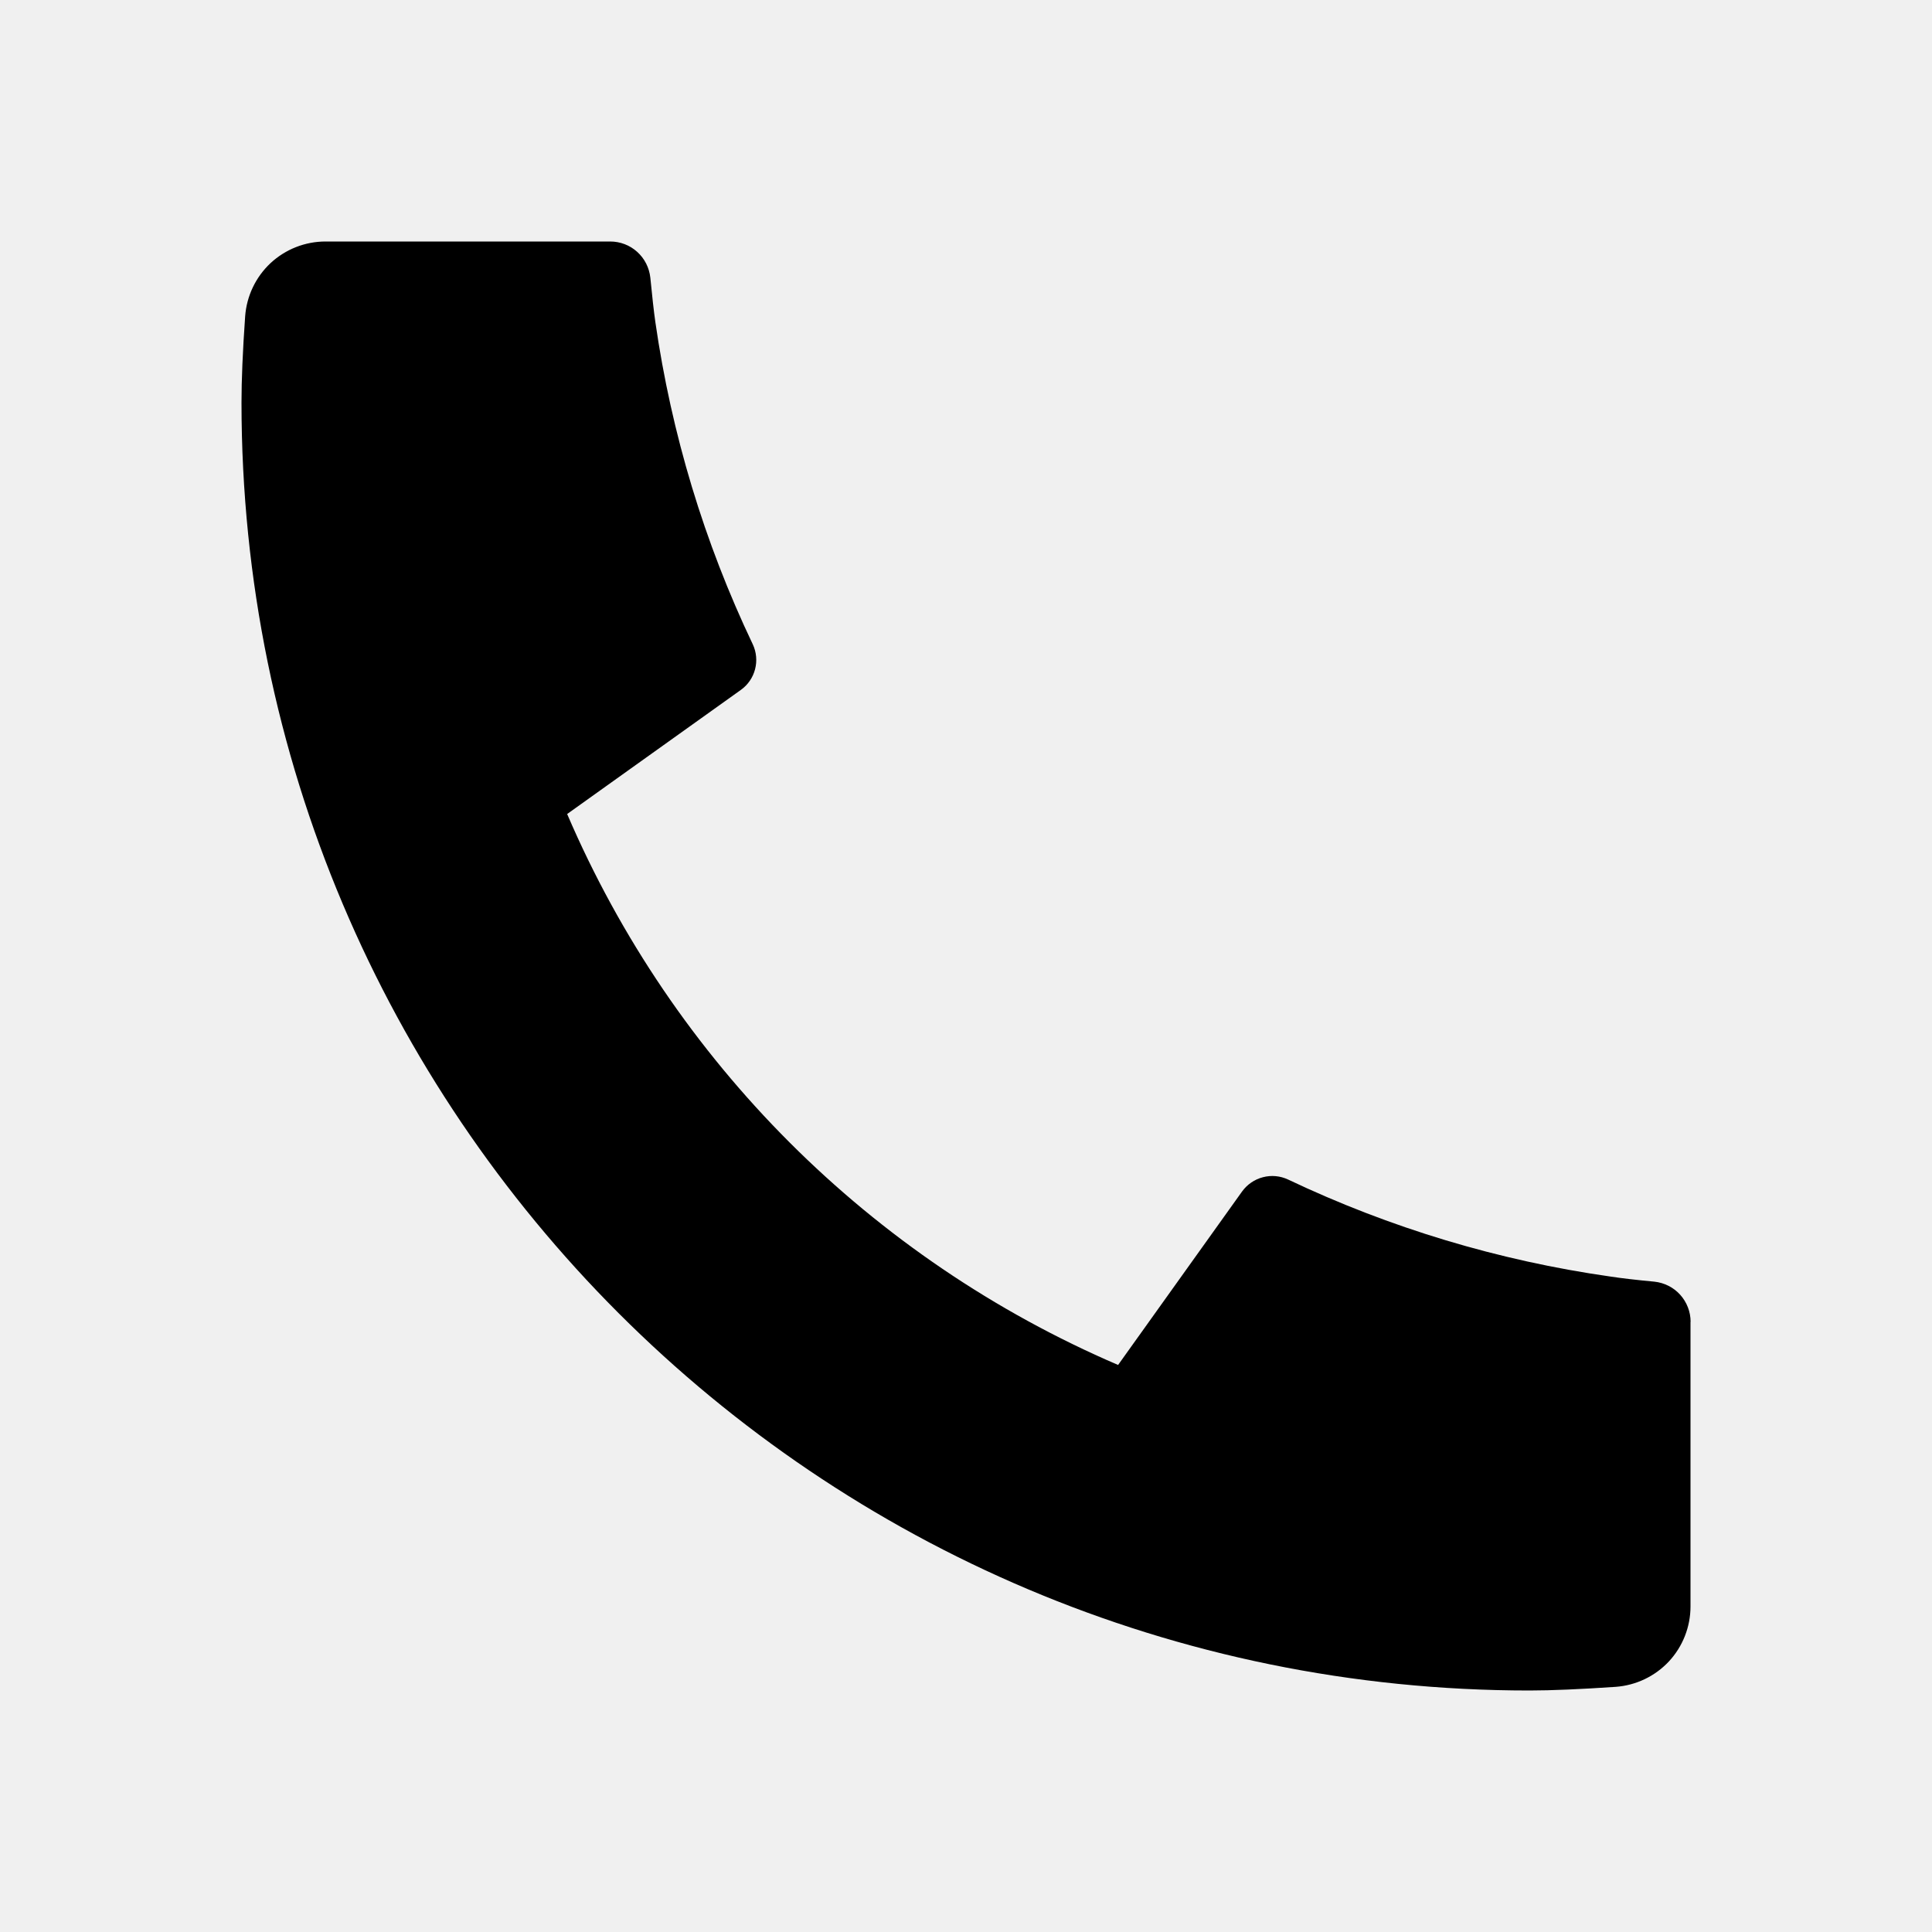
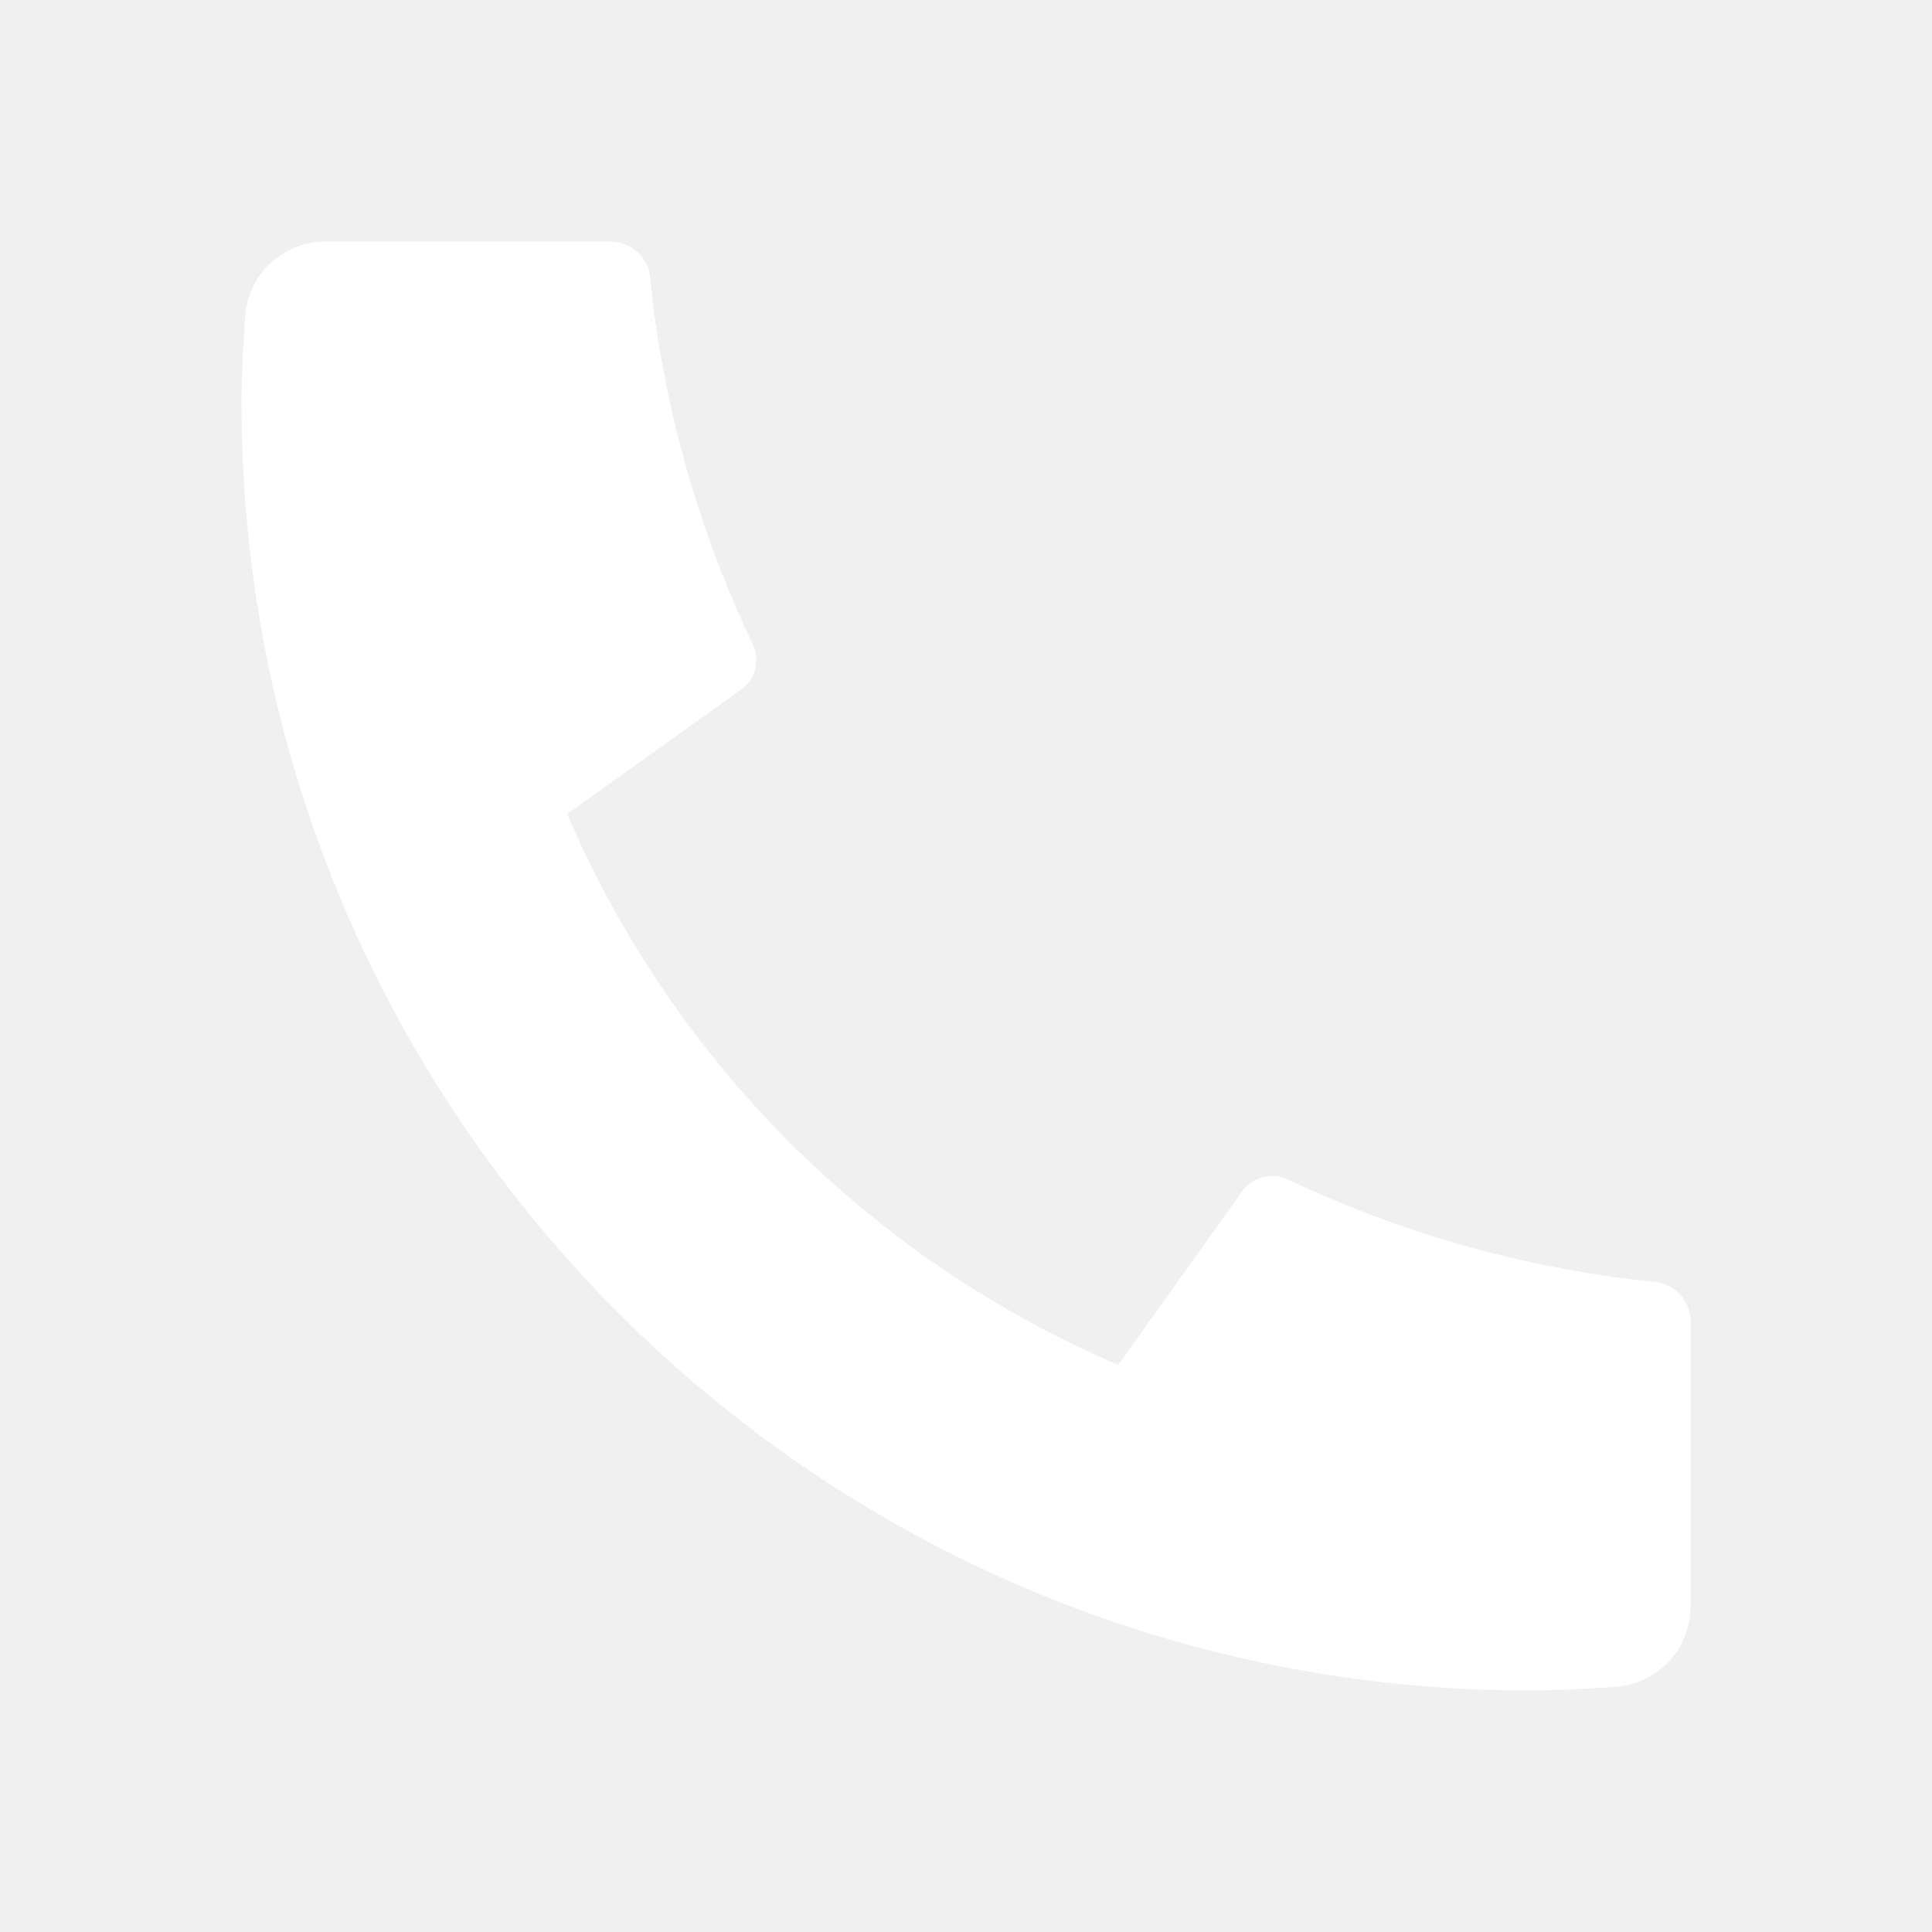
<svg xmlns="http://www.w3.org/2000/svg" width="18" height="18" viewBox="0 0 18 18" fill="none">
  <g clip-path="url(#clip0_112_2166)">
-     <path d="M15.75 12.315V14.967C15.75 15.157 15.678 15.34 15.549 15.479C15.419 15.618 15.242 15.702 15.053 15.716C14.725 15.738 14.457 15.75 14.25 15.75C7.622 15.75 2.25 10.378 2.25 3.75C2.25 3.543 2.261 3.275 2.284 2.947C2.298 2.758 2.382 2.581 2.521 2.451C2.66 2.322 2.843 2.25 3.033 2.25H5.685C5.778 2.25 5.868 2.284 5.937 2.347C6.006 2.409 6.049 2.495 6.059 2.587C6.076 2.76 6.091 2.897 6.106 3.002C6.256 4.042 6.561 5.053 7.013 6.002C7.084 6.152 7.037 6.332 6.902 6.428L5.284 7.584C6.273 9.89 8.111 11.727 10.417 12.717L11.572 11.101C11.619 11.036 11.688 10.988 11.766 10.968C11.845 10.947 11.928 10.955 12.002 10.99C12.95 11.44 13.962 11.745 15.002 11.893C15.106 11.909 15.243 11.925 15.414 11.941C15.506 11.951 15.592 11.994 15.654 12.063C15.716 12.132 15.751 12.222 15.751 12.315H15.75Z" fill="black" />
+     <path d="M15.75 12.315V14.967C15.75 15.157 15.678 15.34 15.549 15.479C15.419 15.618 15.242 15.702 15.053 15.716C14.725 15.738 14.457 15.75 14.25 15.75C7.622 15.75 2.25 10.378 2.25 3.75C2.25 3.543 2.261 3.275 2.284 2.947C2.298 2.758 2.382 2.581 2.521 2.451C2.66 2.322 2.843 2.25 3.033 2.25H5.685C5.778 2.25 5.868 2.284 5.937 2.347C6.006 2.409 6.049 2.495 6.059 2.587C6.076 2.76 6.091 2.897 6.106 3.002C6.256 4.042 6.561 5.053 7.013 6.002C7.084 6.152 7.037 6.332 6.902 6.428L5.284 7.584C6.273 9.89 8.111 11.727 10.417 12.717L11.572 11.101C11.619 11.036 11.688 10.988 11.766 10.968C11.845 10.947 11.928 10.955 12.002 10.99C12.95 11.44 13.962 11.745 15.002 11.893C15.106 11.909 15.243 11.925 15.414 11.941C15.506 11.951 15.592 11.994 15.654 12.063C15.716 12.132 15.751 12.222 15.751 12.315H15.75Z" fill="white" />
  </g>
  <defs>
    <clipPath id="clip0_112_2166">
-       <rect width="18" height="18" fill="black" />
+       <rect width="18" height="18" fill="white" />
    </clipPath>
  </defs>
</svg>
